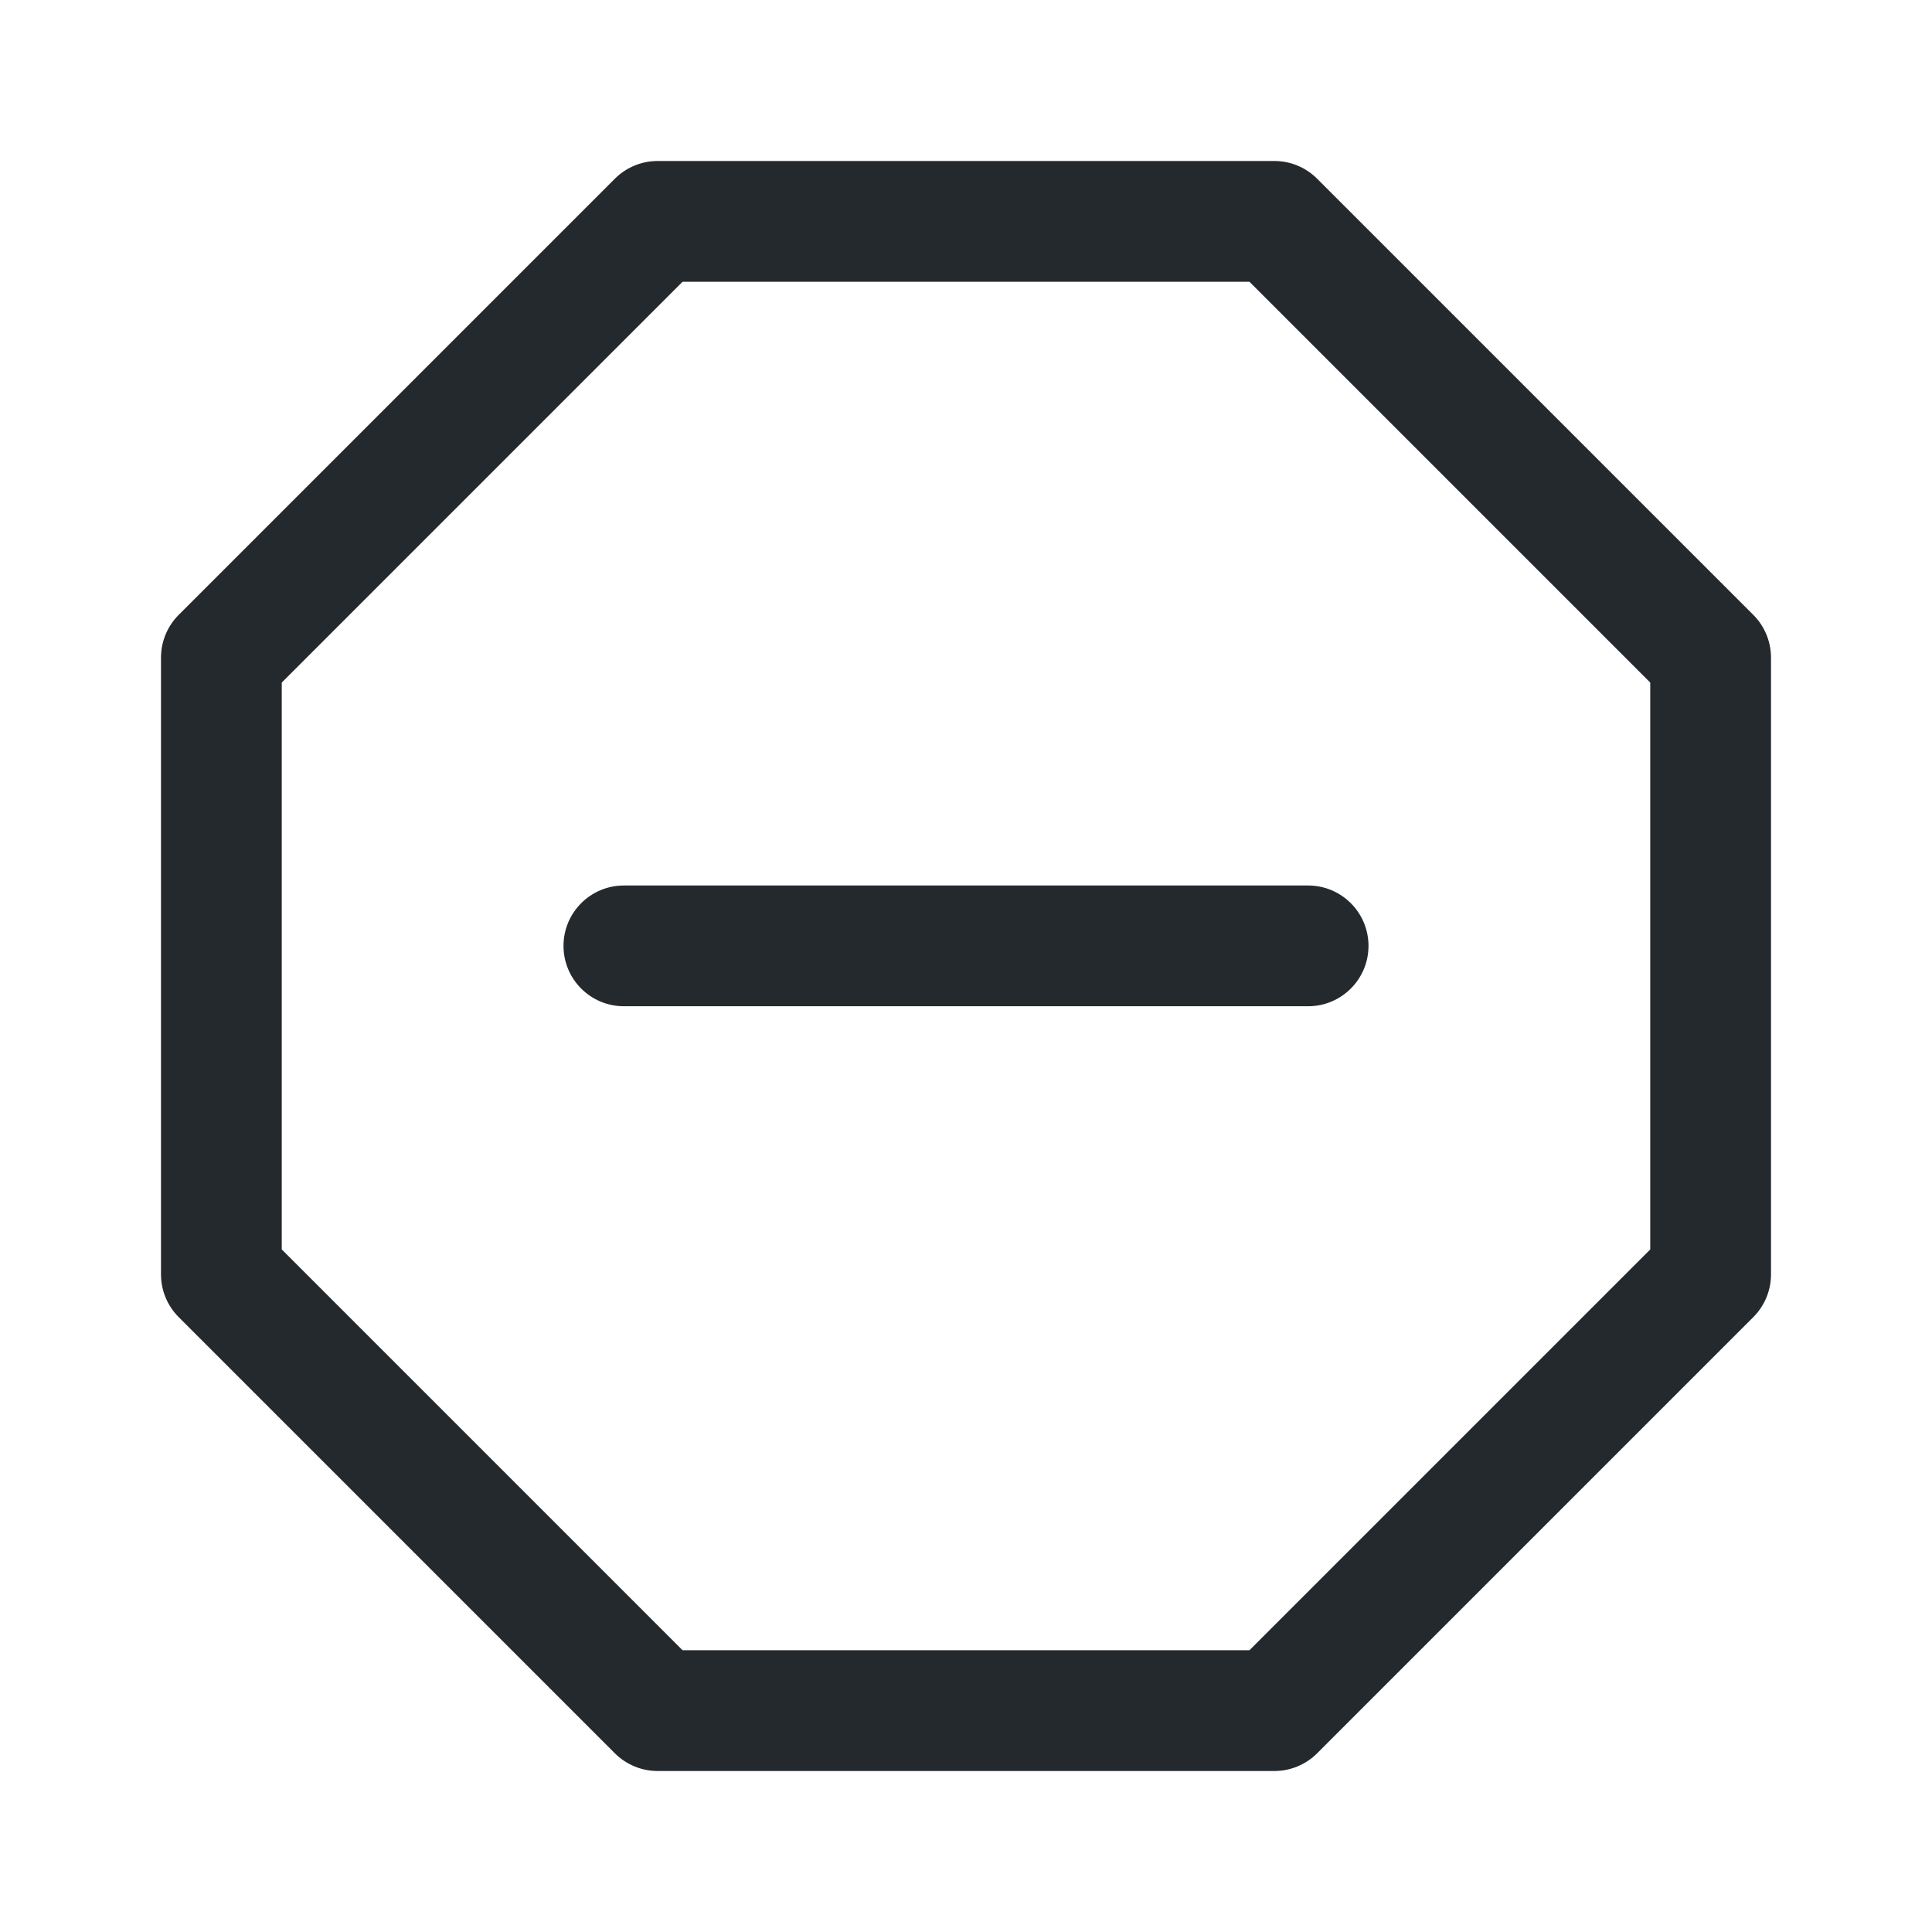
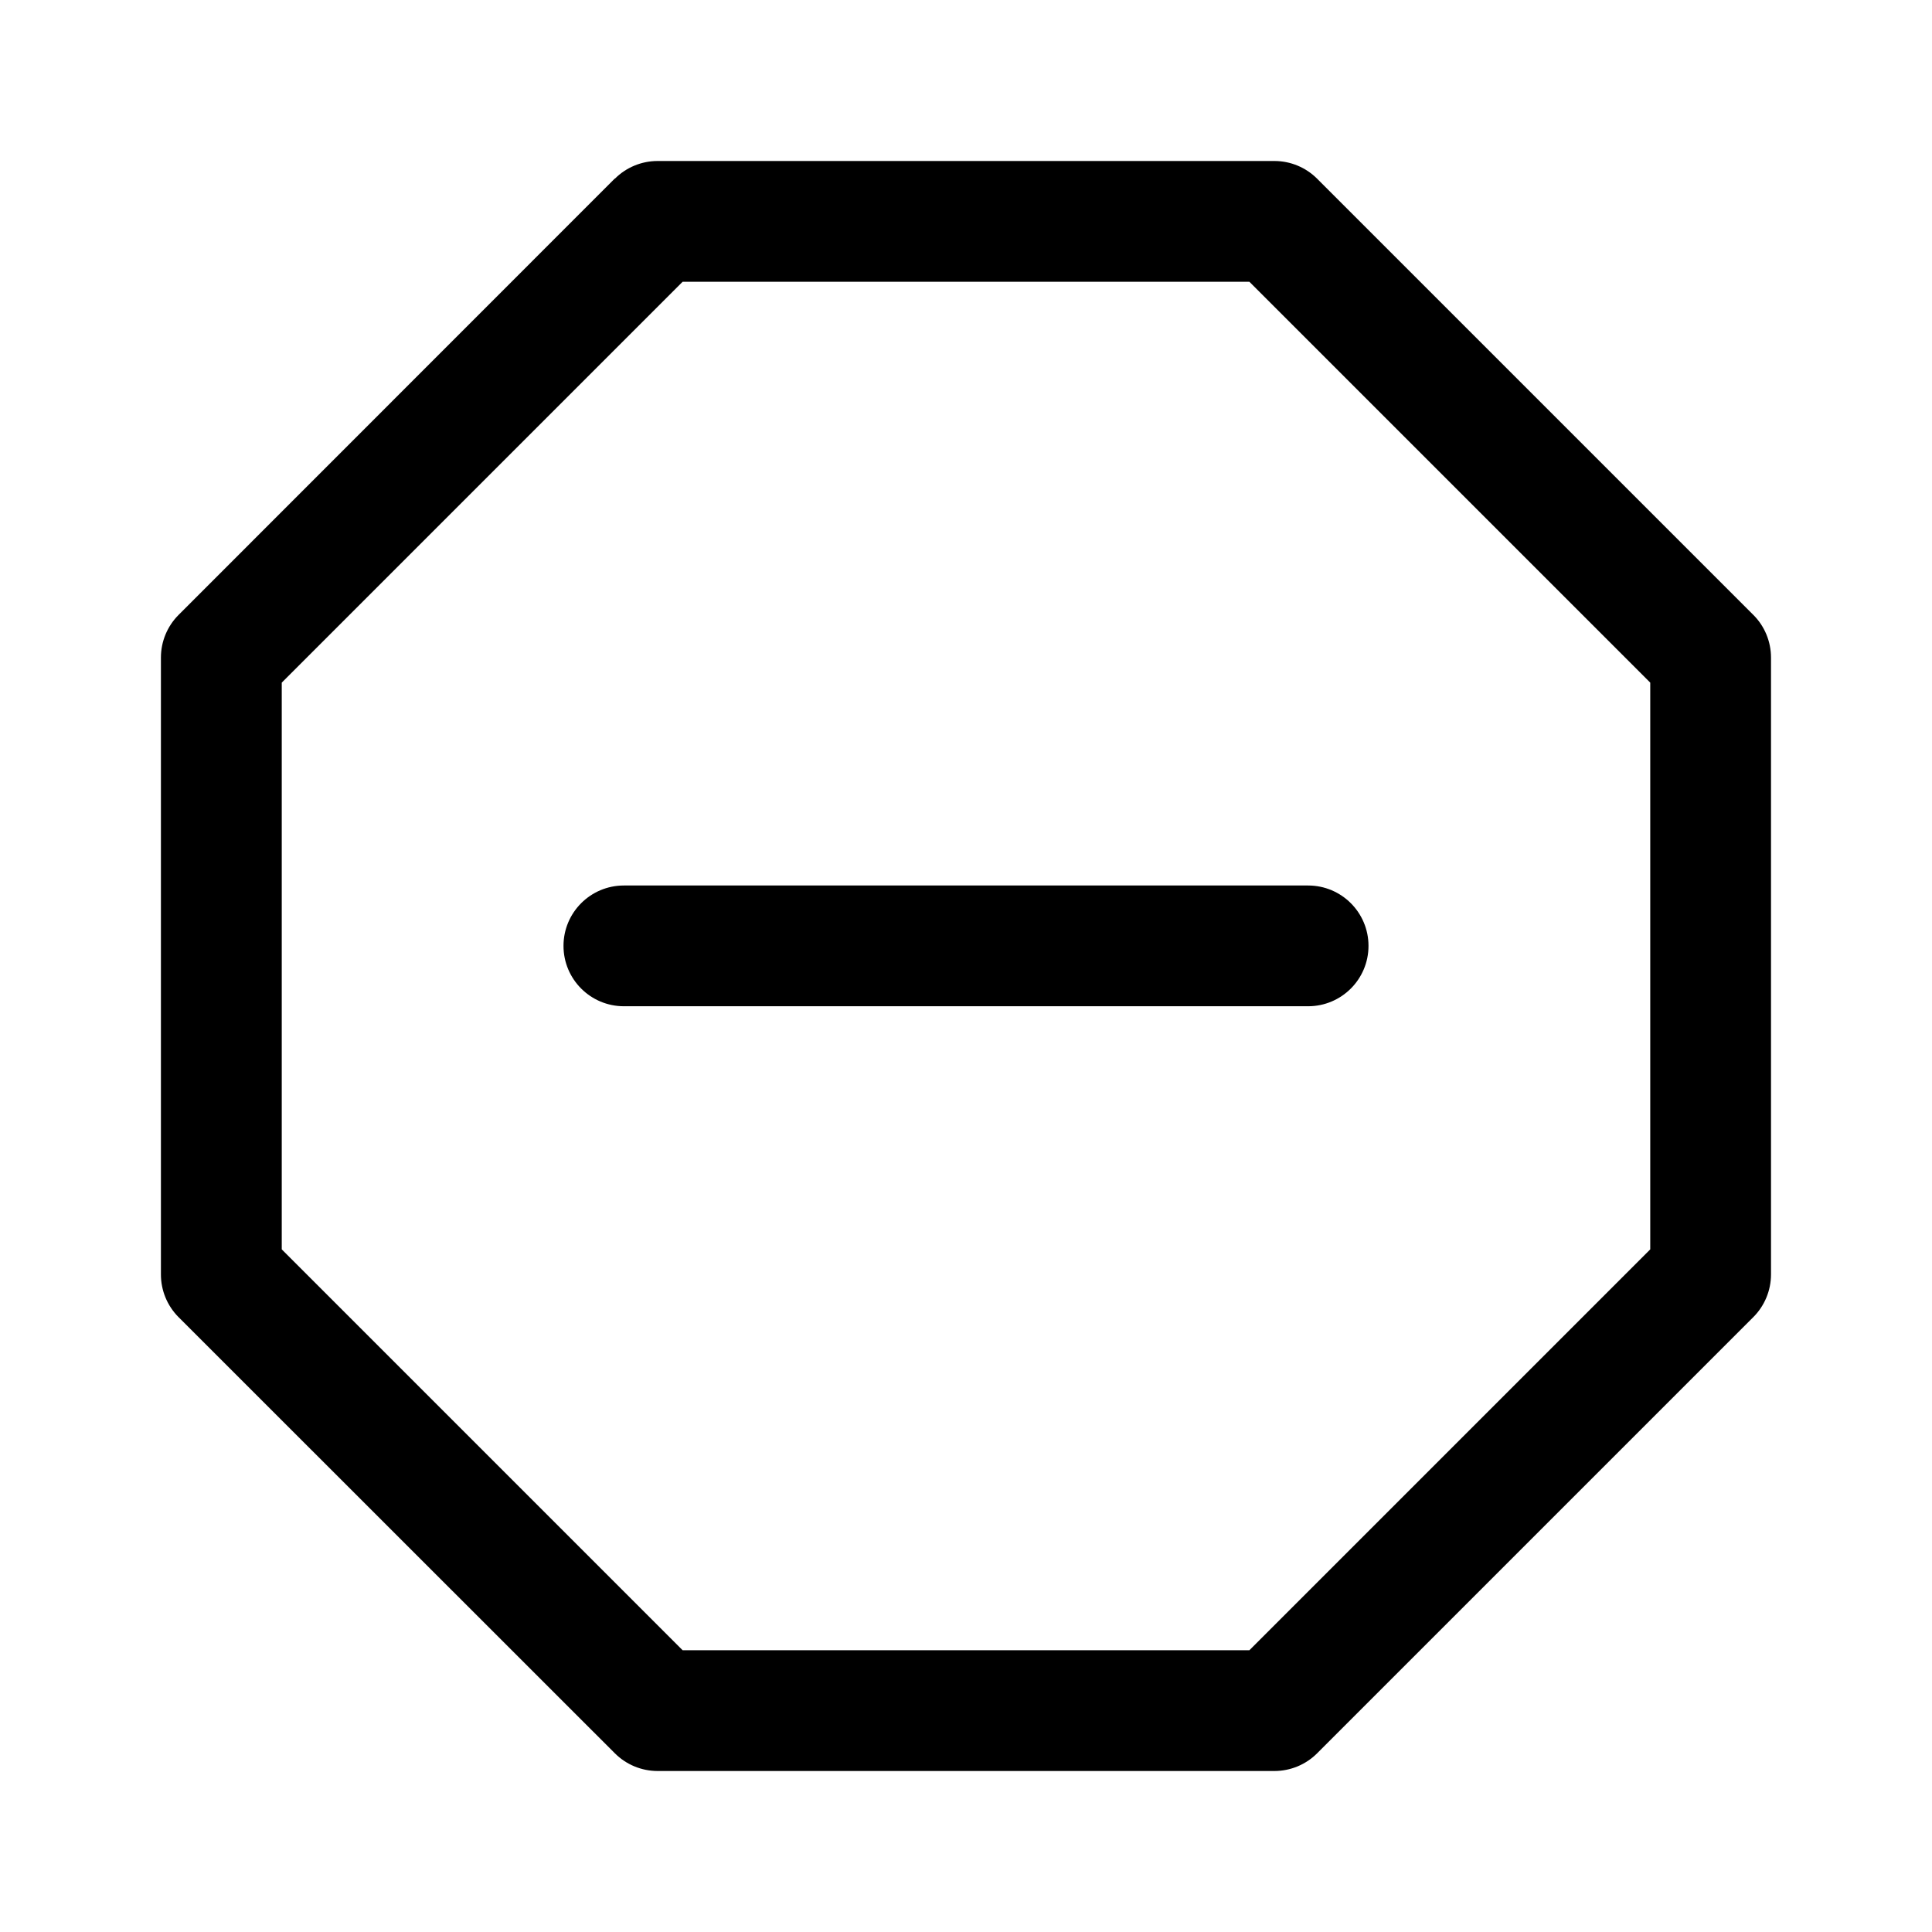
- <svg xmlns="http://www.w3.org/2000/svg" width="24" height="24" viewBox="0 0 24 24" fill="none">
-   <path fill-rule="evenodd" clip-rule="evenodd" d="M7.638 2.22C7.779 2.079 7.97 2 8.169 2L15.832 2C16.03 2 16.221 2.079 16.362 2.22L21.78 7.638C21.921 7.779 22 7.97 22 8.169V15.832C22 16.03 21.921 16.221 21.78 16.362L16.362 21.78C16.221 21.921 16.03 22 15.832 22H8.169C7.97 22 7.779 21.921 7.638 21.78L2.22 16.362C2.079 16.221 2 16.03 2 15.832L2 8.169C2 7.97 2.079 7.779 2.22 7.638L7.638 2.22ZM8.479 3.5L3.5 8.479L3.5 15.521L8.479 20.5H15.521L20.5 15.521V8.479L15.521 3.5L8.479 3.5ZM7 11.75C7 11.336 7.336 11 7.75 11H16.25C16.664 11 17 11.336 17 11.75C17 12.164 16.664 12.5 16.25 12.5H7.75C7.336 12.5 7 12.164 7 11.75Z" fill="#24292E" />
+ <svg xmlns="http://www.w3.org/2000/svg" width="24" height="24" viewBox="0 0 24 24">
+   <path fill-rule="evenodd" d="M7.638 2.22a.75.75 0 01.53-.22h7.664a.75.75 0 01.53.22l5.418 5.418c.141.14.22.332.22.53v7.664a.75.75 0 01-.22.53l-5.418 5.418a.75.75 0 01-.53.22H8.168a.75.75 0 01-.53-.22l-5.42-5.418a.75.75 0 01-.219-.53V8.168a.75.75 0 01.22-.53l5.418-5.42zM8.48 3.5L3.5 8.48v7.04l4.98 4.98h7.04l4.98-4.98V8.48L15.52 3.5H8.48zM7 11.75a.75.75 0 01.75-.75h8.5a.75.75 0 010 1.5h-8.5a.75.75 0 01-.75-.75z" />
</svg>
